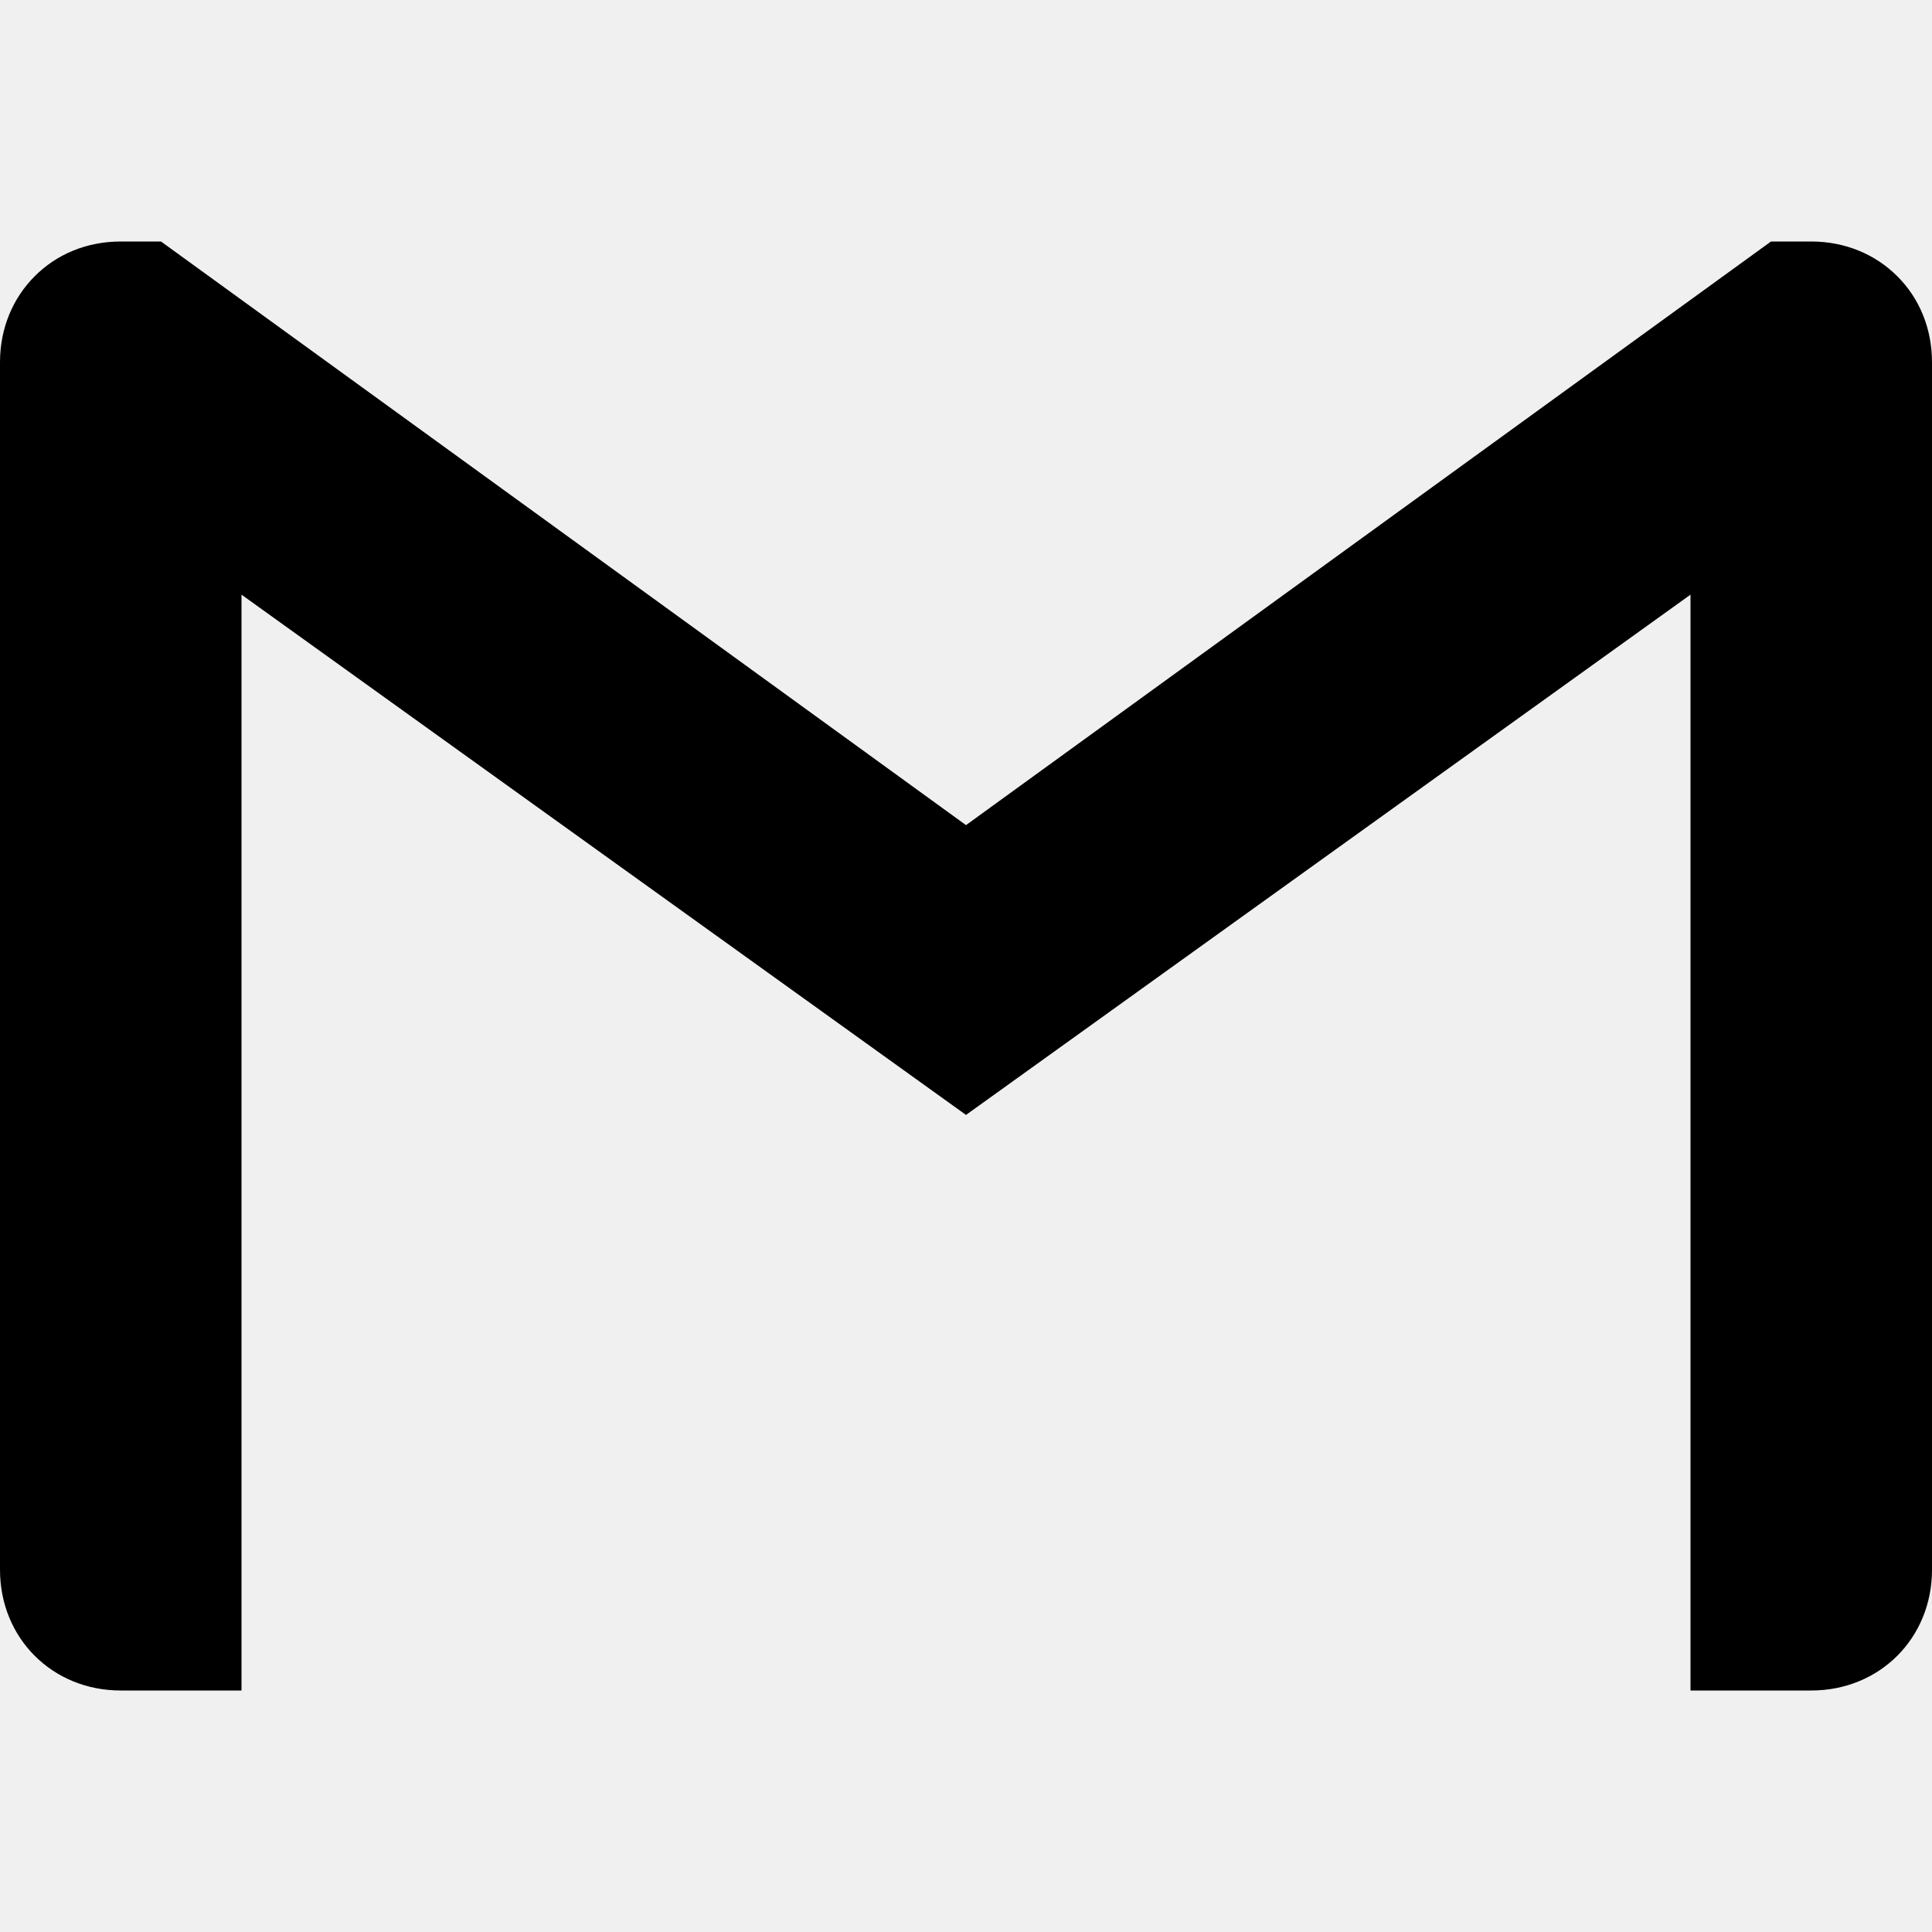
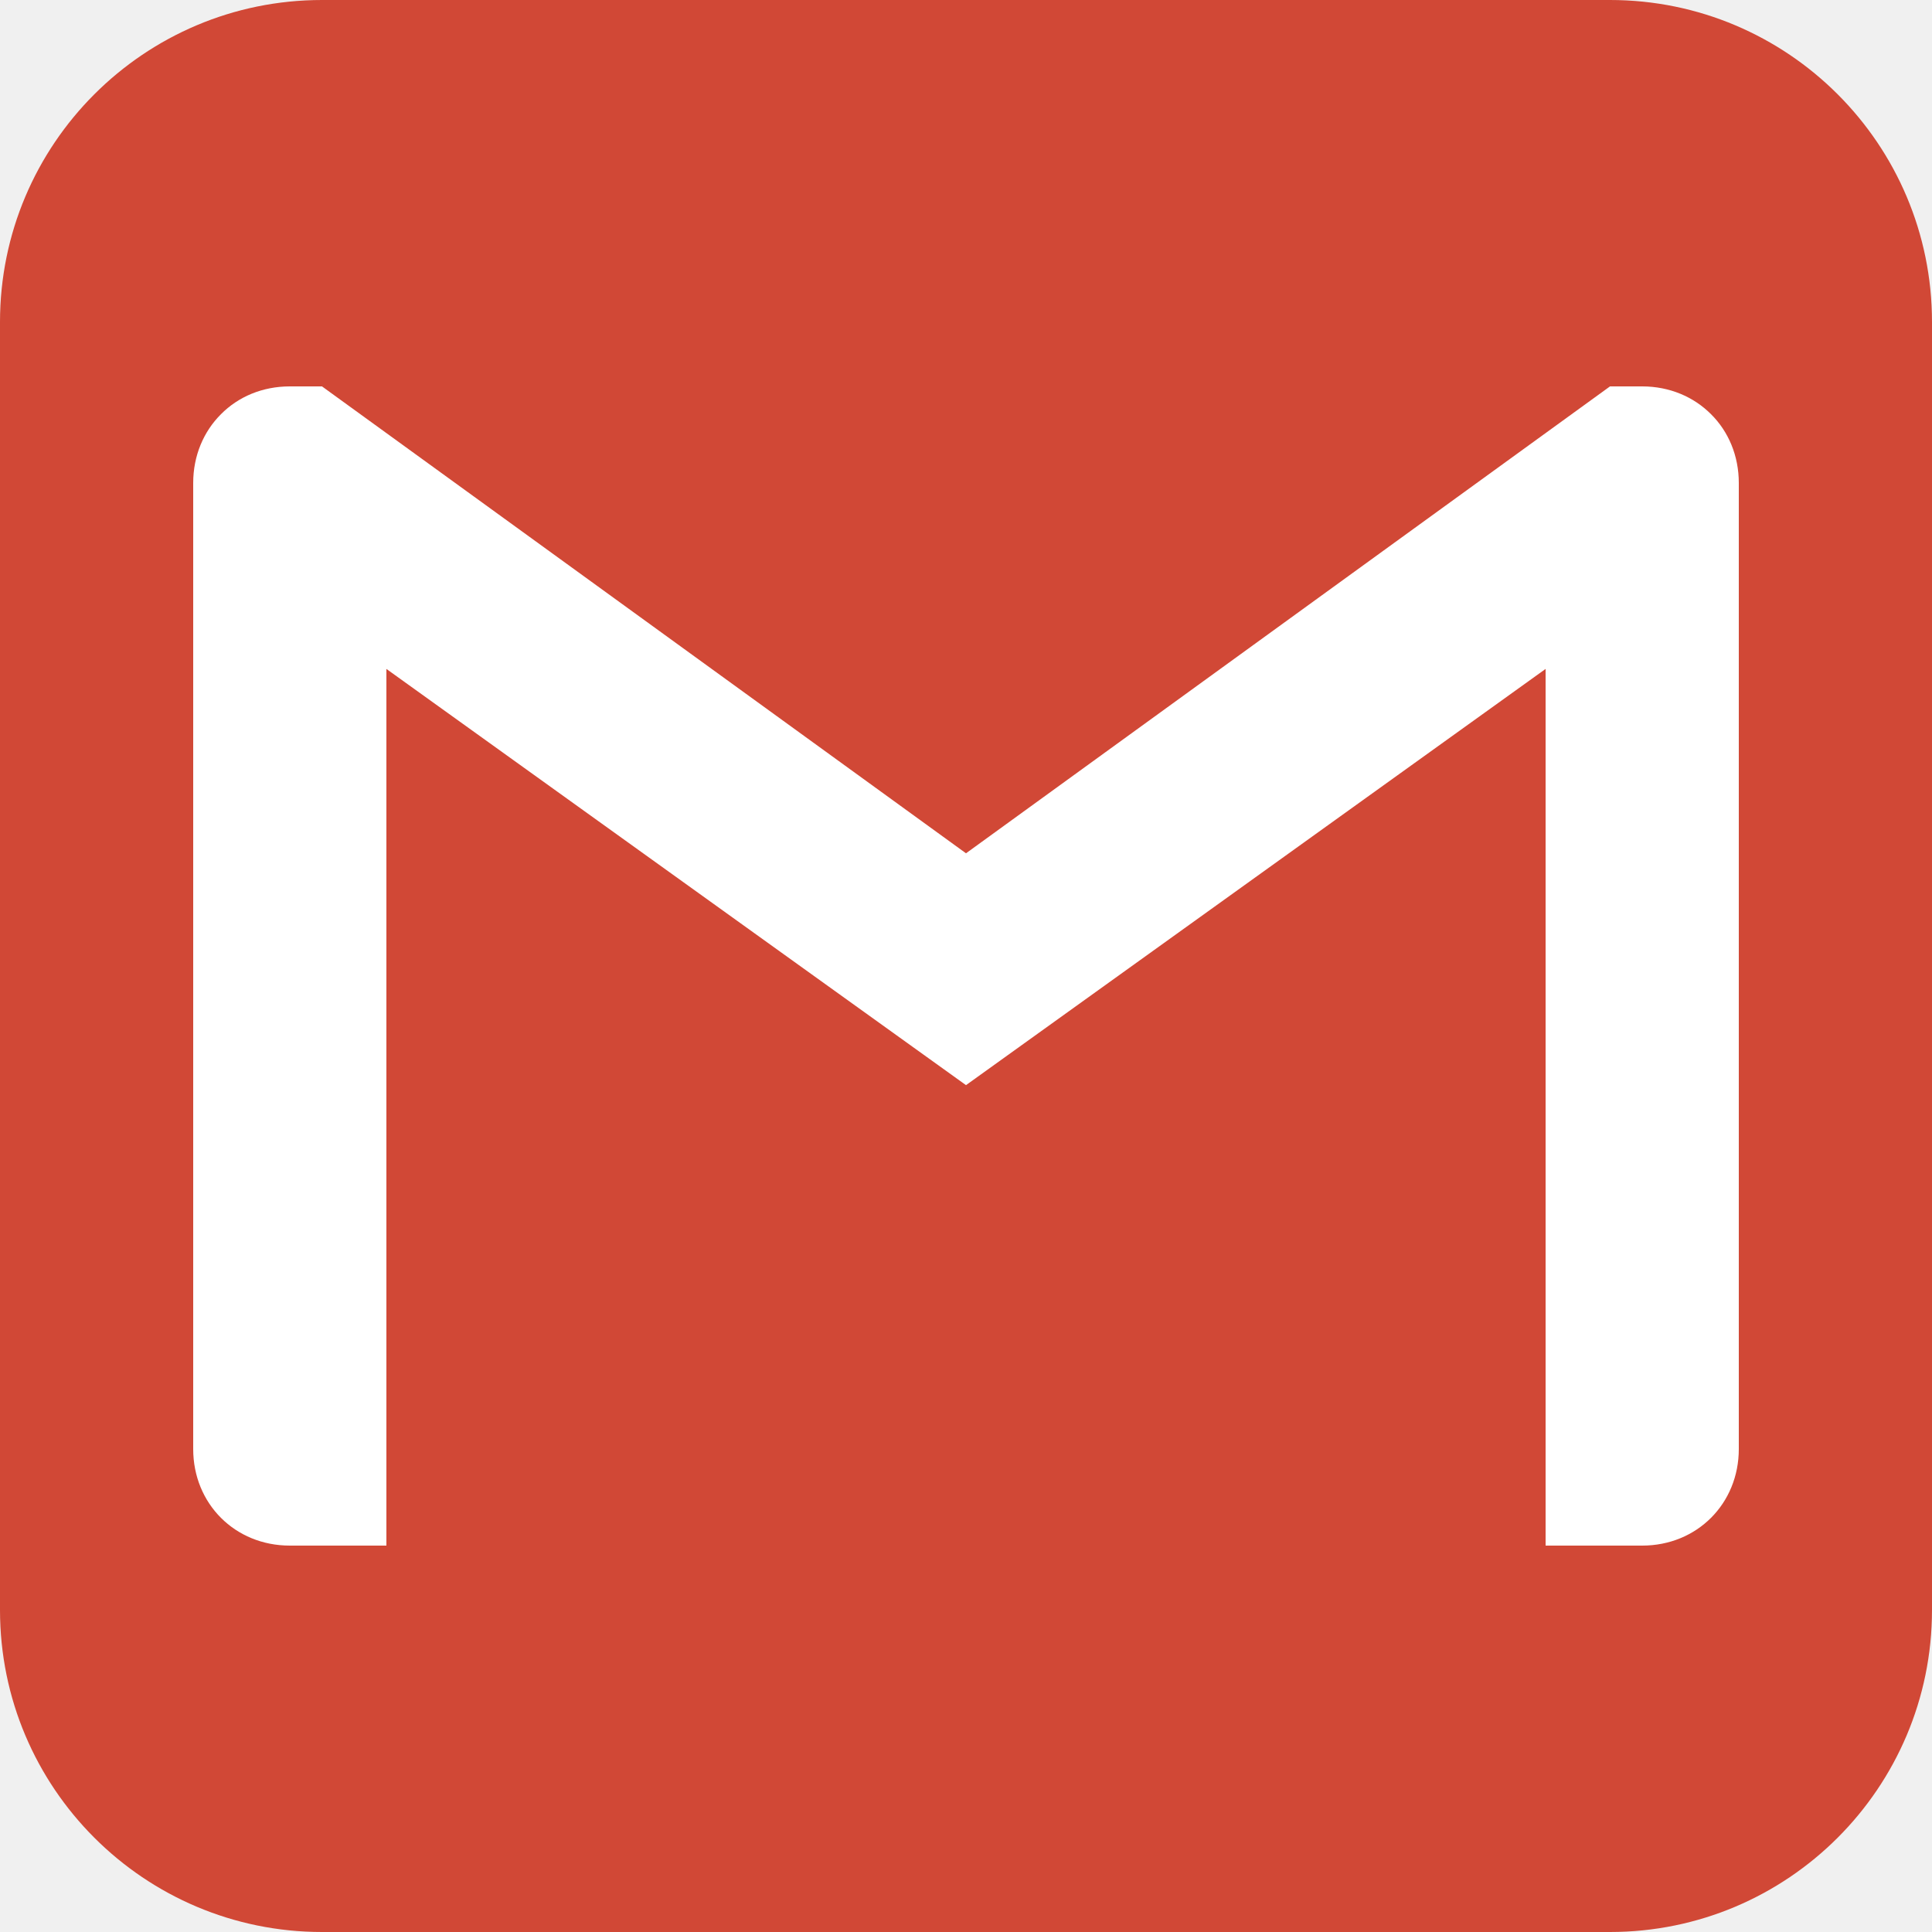
- <svg xmlns="http://www.w3.org/2000/svg" role="img" viewBox="0 0 24 24">
-   <path d="M24 4.5v15c0 .85-.65 1.5-1.5 1.5H21V7.387l-9 6.463-9-6.463V21H1.5C.649 21 0 20.35 0 19.5v-15c0-.425.162-.8.431-1.068C.7 3.16 1.076 3 1.5 3H2l10 7.25L22 3h.5c.425 0 .8.162 1.069.432.27.268.431.643.431 1.068z" />
+ <svg xmlns="http://www.w3.org/2000/svg" viewBox="0 0 30 30">
+   <rect x="0" y="0" rx="5" ry="5" width="30" height="30" style="fill:#D14836;" />
+   <g transform="translate(3, 3)">
+     <svg style="fill:white;">
+       <path d="M24 4.5v15c0 .85-.65 1.5-1.5 1.5H21V7.387l-9 6.463-9-6.463V21H1.5C.649 21 0 20.35 0 19.5v-15c0-.425.162-.8.431-1.068C.7 3.16 1.076 3 1.5 3H2l10 7.25L22 3h.5c.425 0 .8.162 1.069.432.27.268.431.643.431 1.068z" />
+     </svg>
+   </g>
</svg>
